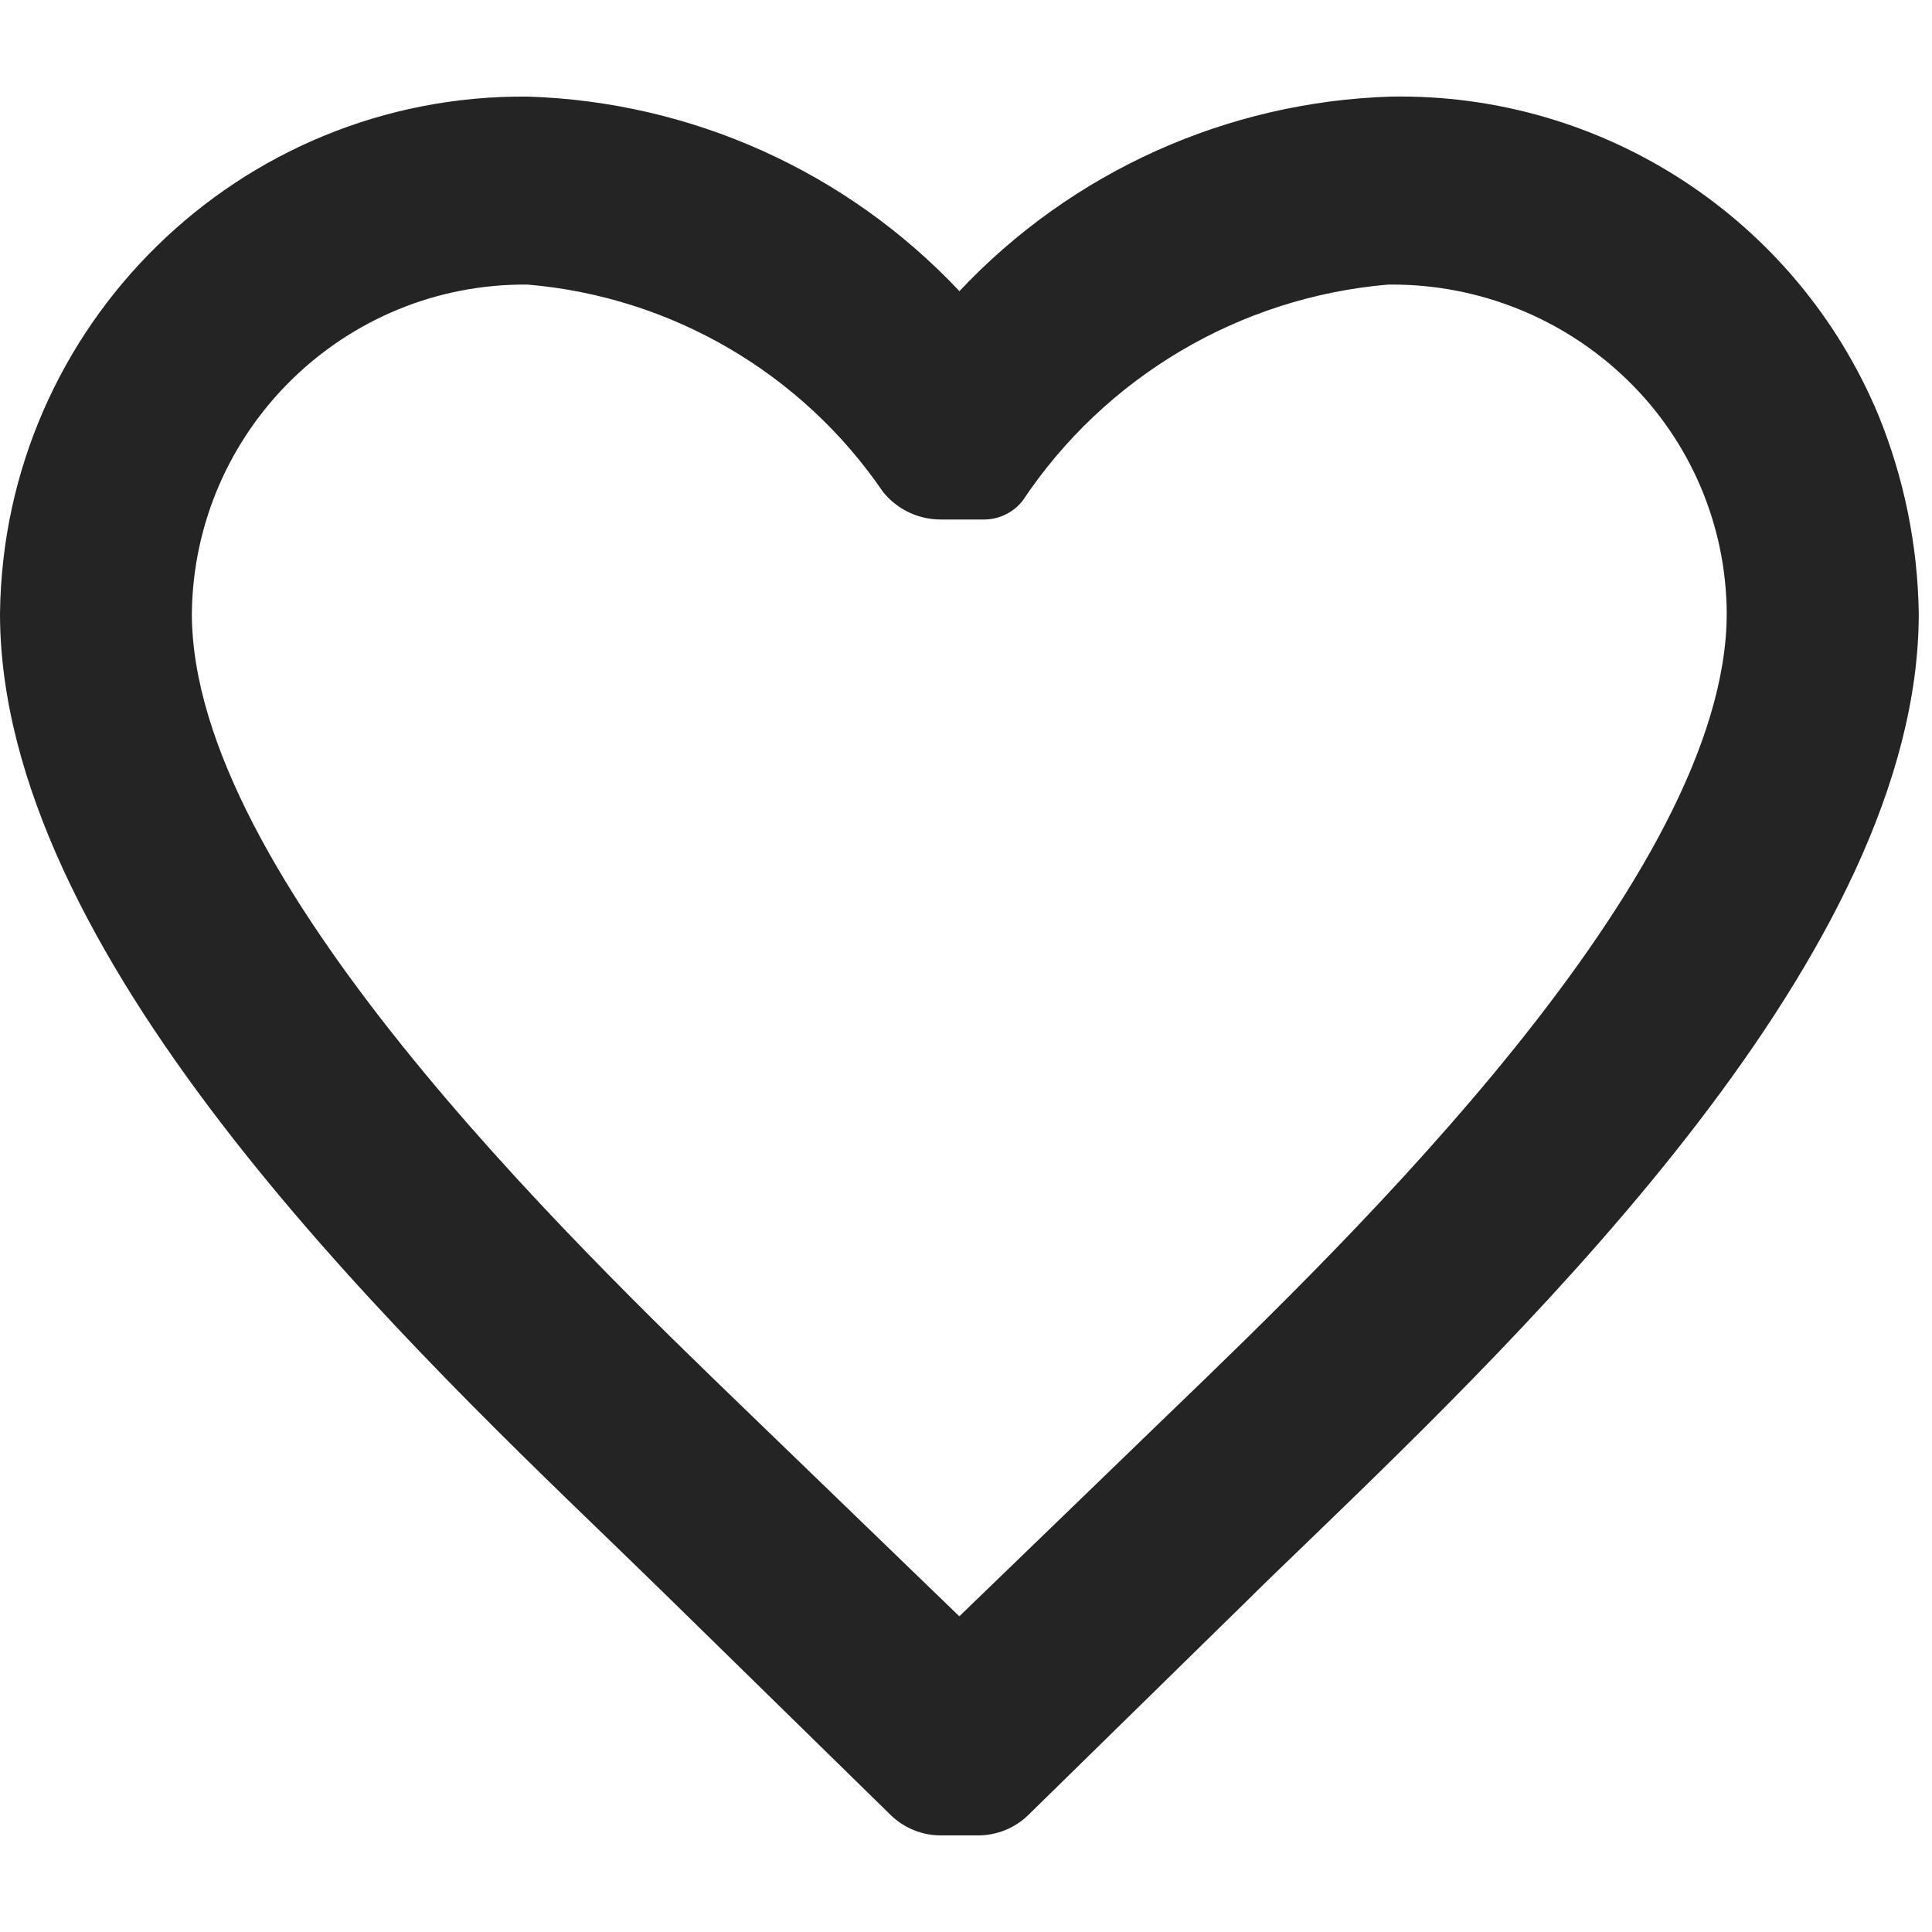
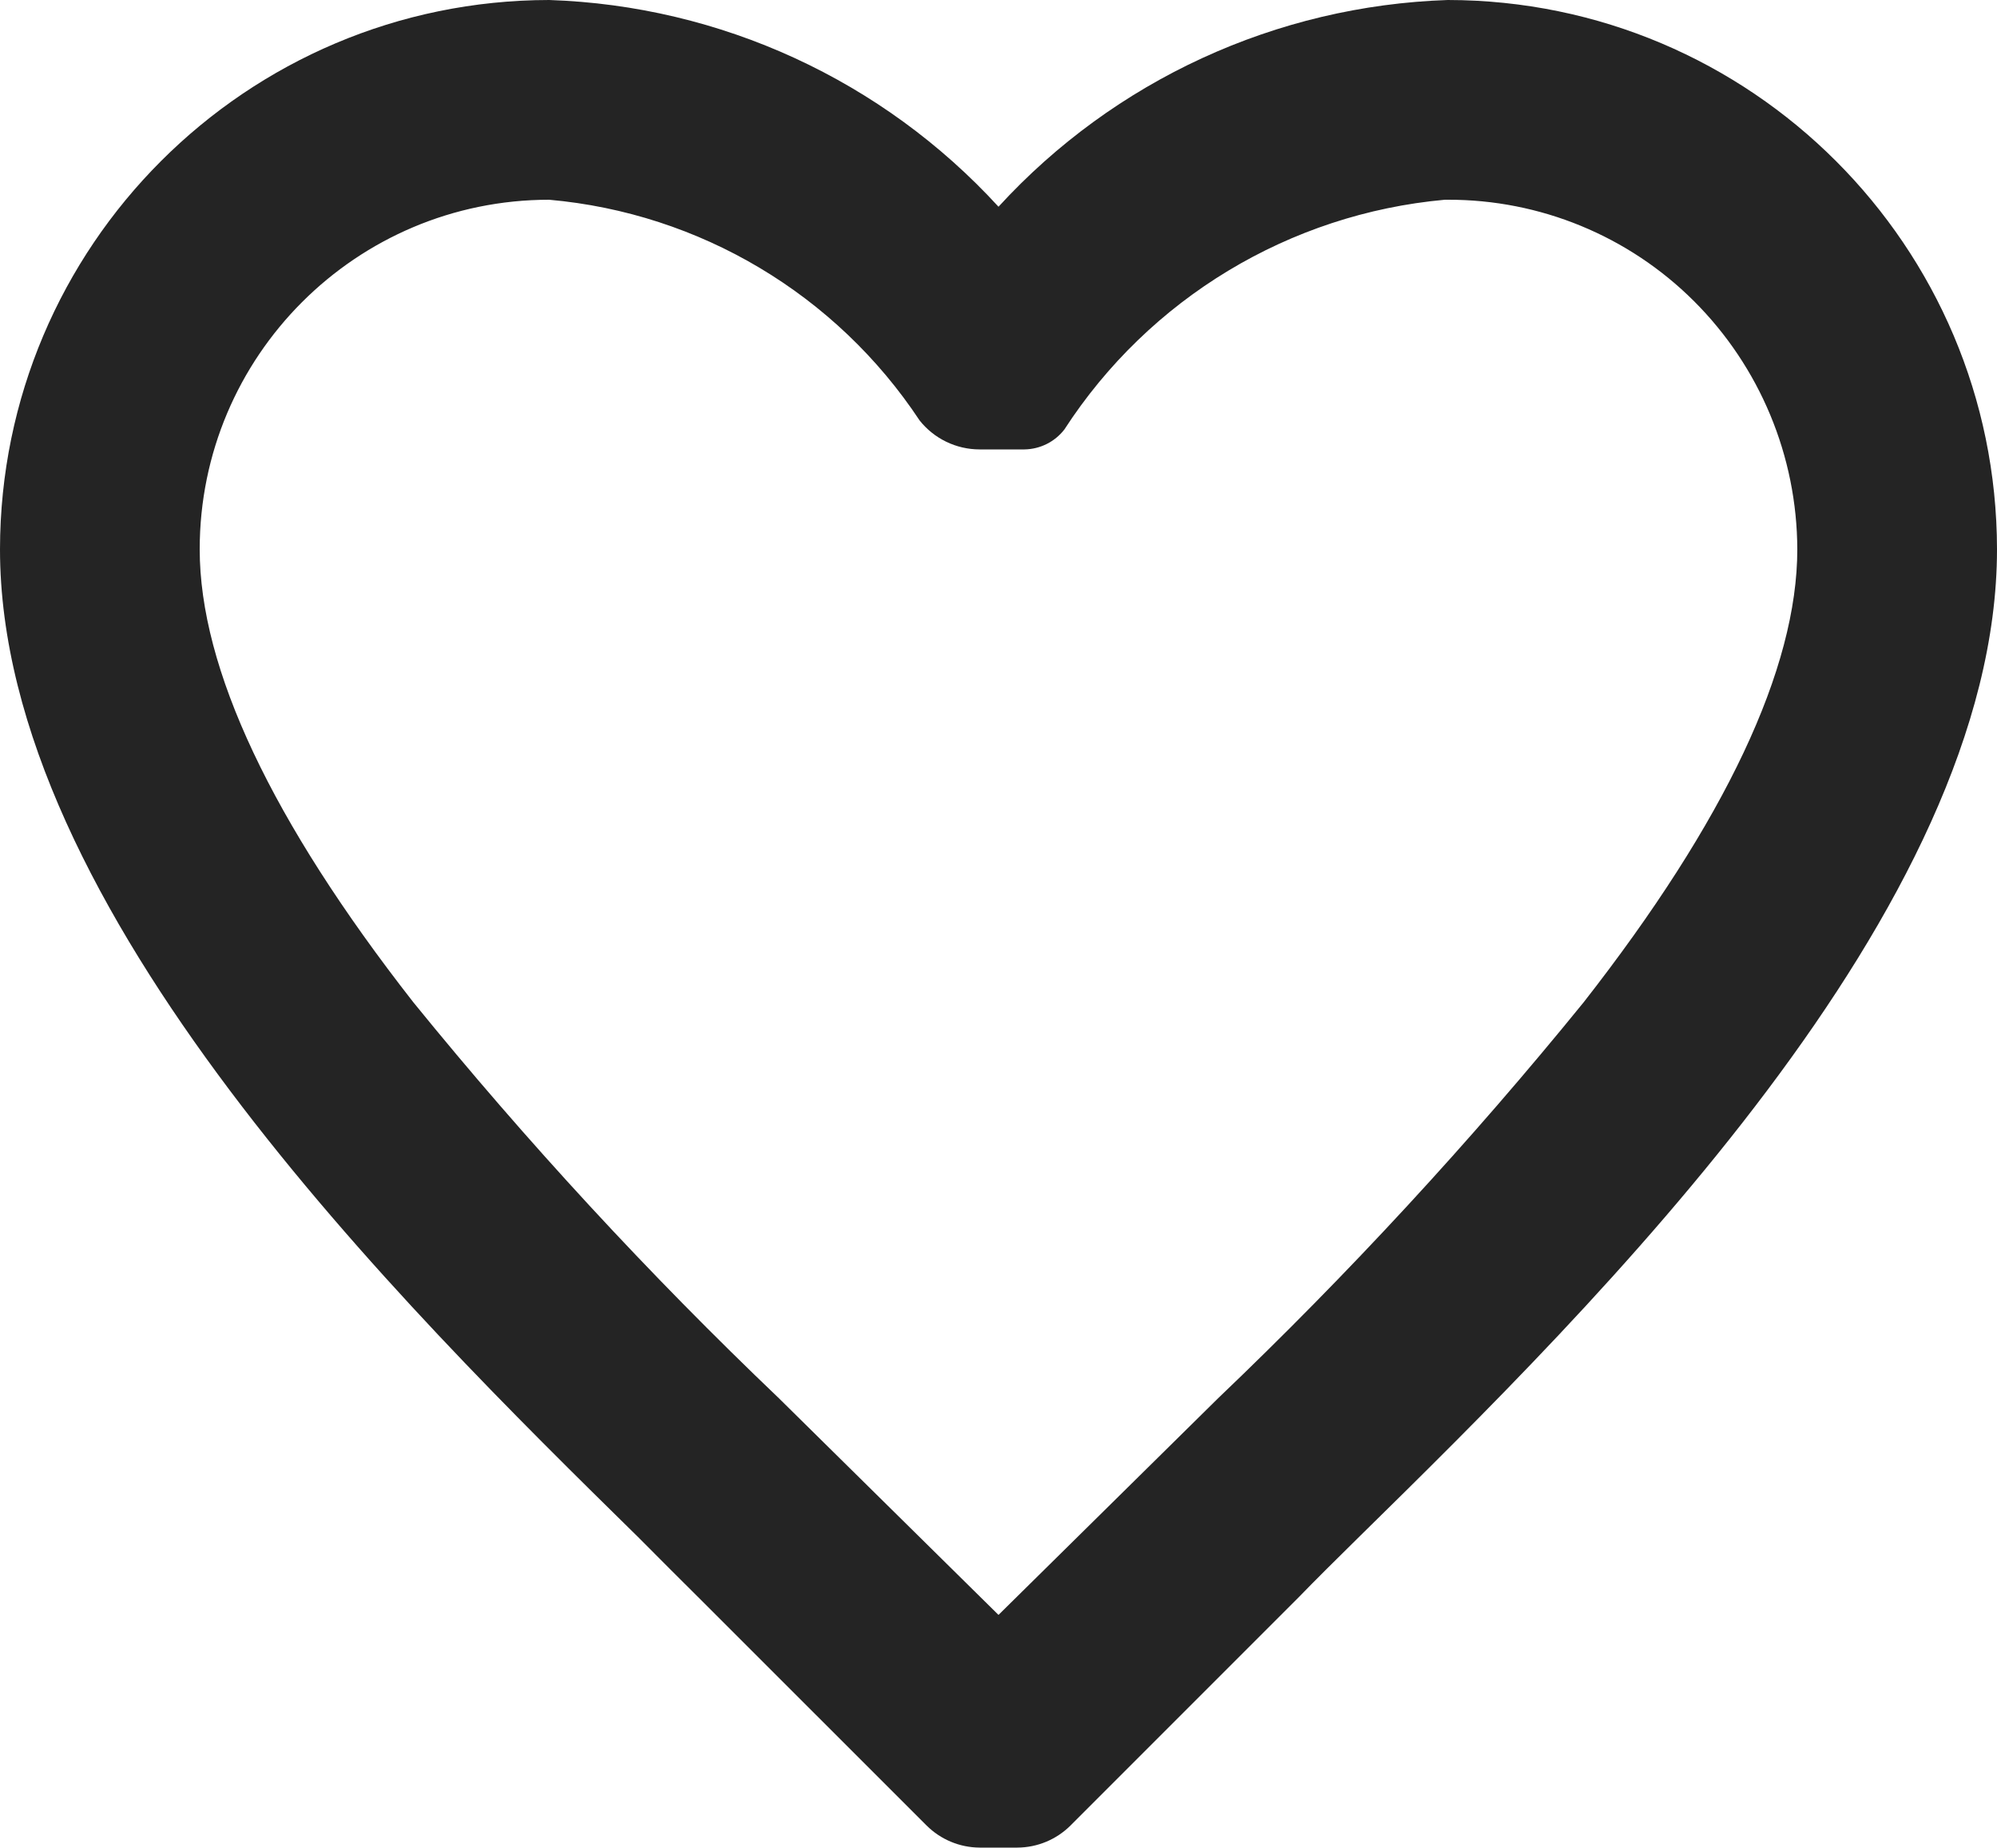
- <svg xmlns="http://www.w3.org/2000/svg" id="Icon" width="20" height="20" viewBox="0 0 20 20">
-   <rect id="Bounding_box" data-name="Bounding box" width="20" height="20" fill="rgba(255,255,255,0)" />
-   <path id="Icon_color" data-name="Icon color" d="M10.12,18H9.743a.744.744,0,0,1-.526-.214L6.952,15.568c-.185-.181-.386-.376-.6-.583C3.975,12.691,0,8.85,0,5.351A5.414,5.414,0,0,1,5.462,0,6.409,6.409,0,0,1,9.932,2.014,6.406,6.406,0,0,1,14.4,0a5.364,5.364,0,0,1,5.044,3.294,5.662,5.662,0,0,1,.419,2.057c0,3.5-3.975,7.339-6.351,9.634-.215.207-.416.4-.6.583l-2.264,2.218A.744.744,0,0,1,10.12,18ZM5.462,1.946A3.445,3.445,0,0,0,1.986,5.351c0,2.711,3.89,6.466,5.76,8.27l2.185,2.111,2.184-2.111c1.87-1.8,5.76-5.559,5.76-8.27a3.39,3.39,0,0,0-1.029-2.418A3.491,3.491,0,0,0,14.4,1.946H14.37a5.063,5.063,0,0,0-3.784,2.238.51.51,0,0,1-.4.194H9.743a.768.768,0,0,1-.6-.283A4.961,4.961,0,0,0,5.462,1.946Z" transform="translate(0 1)" fill="#242424" />
+ <svg xmlns="http://www.w3.org/2000/svg" width="20" height="18.5" viewBox="0 0 20 18.5">
+   <path id="Icon_color" data-name="Icon color" d="M10.19,18.5H9.81a.76.76,0,0,1-.53-.221L7,16c-.186-.186-.389-.386-.6-.6C4,13.043,0,9.1,0,5.5A5.506,5.506,0,0,1,5.5,0,6.391,6.391,0,0,1,10,2.07,6.392,6.392,0,0,1,14.5,0,5.506,5.506,0,0,1,20,5.5c0,3.6-4,7.543-6.4,9.9-.216.213-.419.413-.6.6l-2.28,2.28A.76.76,0,0,1,10.19,18.5ZM5.5,2A3.5,3.5,0,0,0,2,5.5c0,1.194.72,2.72,2.139,4.535A42.66,42.66,0,0,0,7.8,14L10,16.17,12.2,14a42.736,42.736,0,0,0,3.661-3.965C17.28,8.22,18,6.694,18,5.5a3.524,3.524,0,0,0-1.036-2.486A3.477,3.477,0,0,0,14.5,2h-.03A5.086,5.086,0,0,0,10.66,4.3a.515.515,0,0,1-.4.2H9.81a.768.768,0,0,1-.6-.29A4.976,4.976,0,0,0,5.5,2Z" transform="translate(0 0)" fill="#242424" />
</svg>
